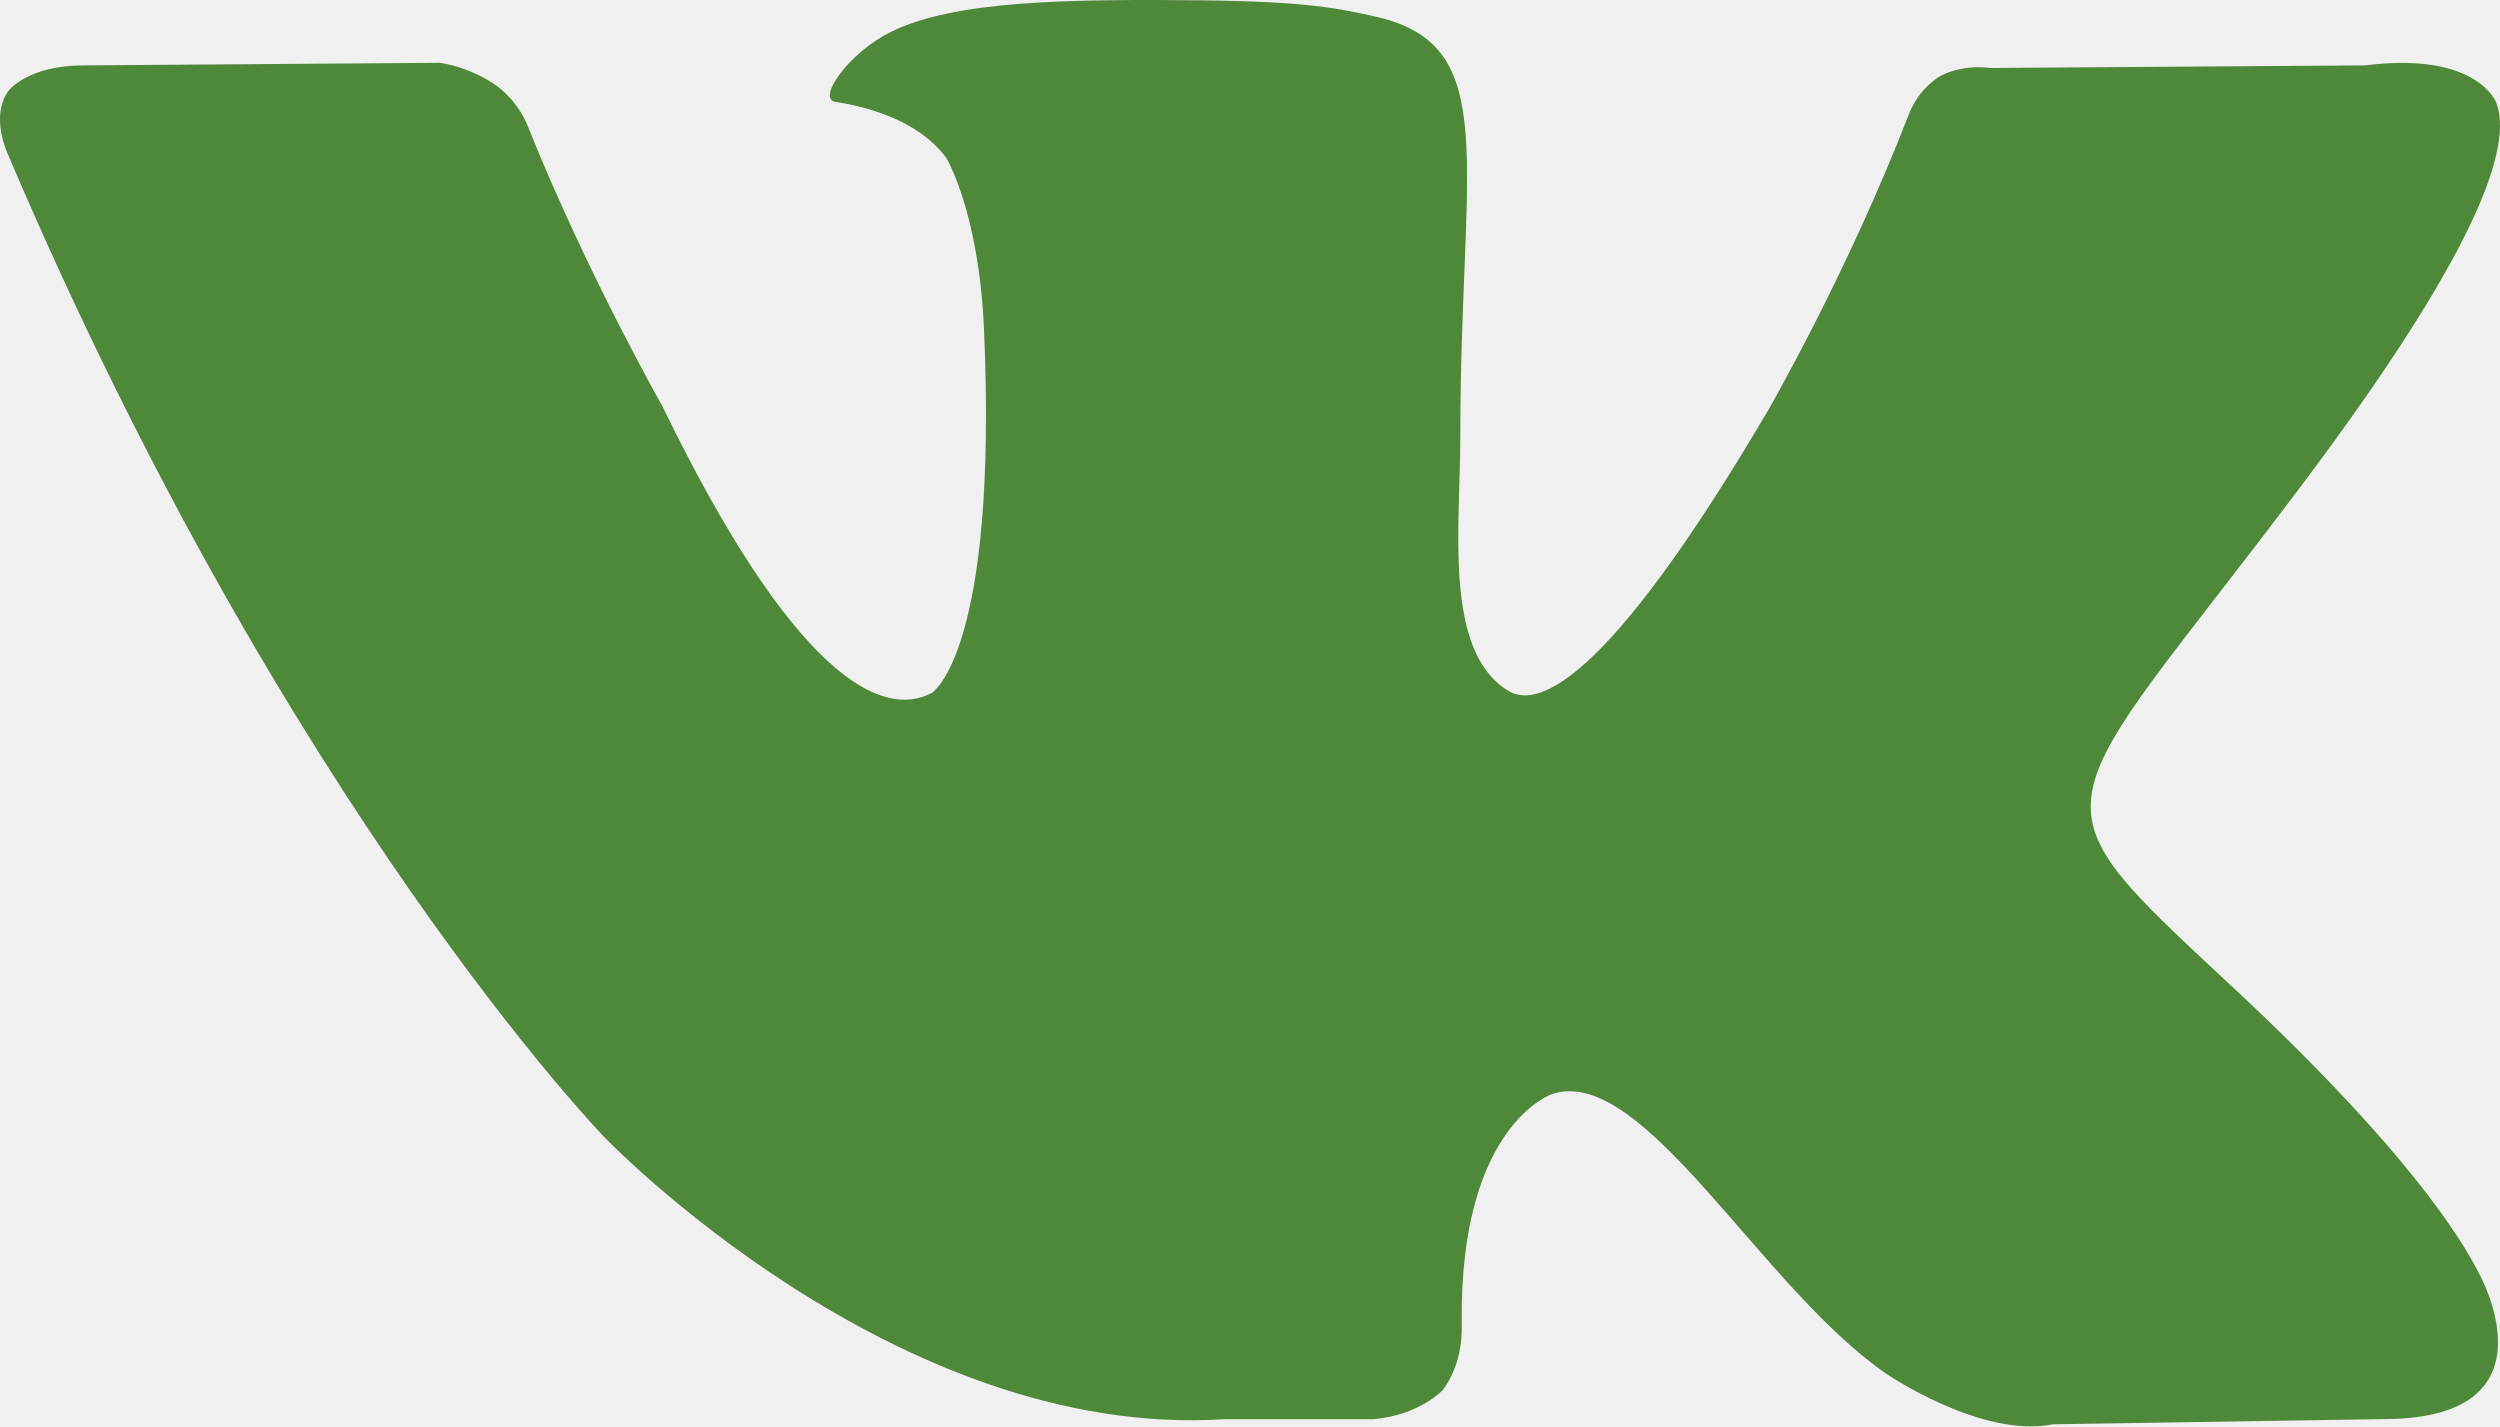
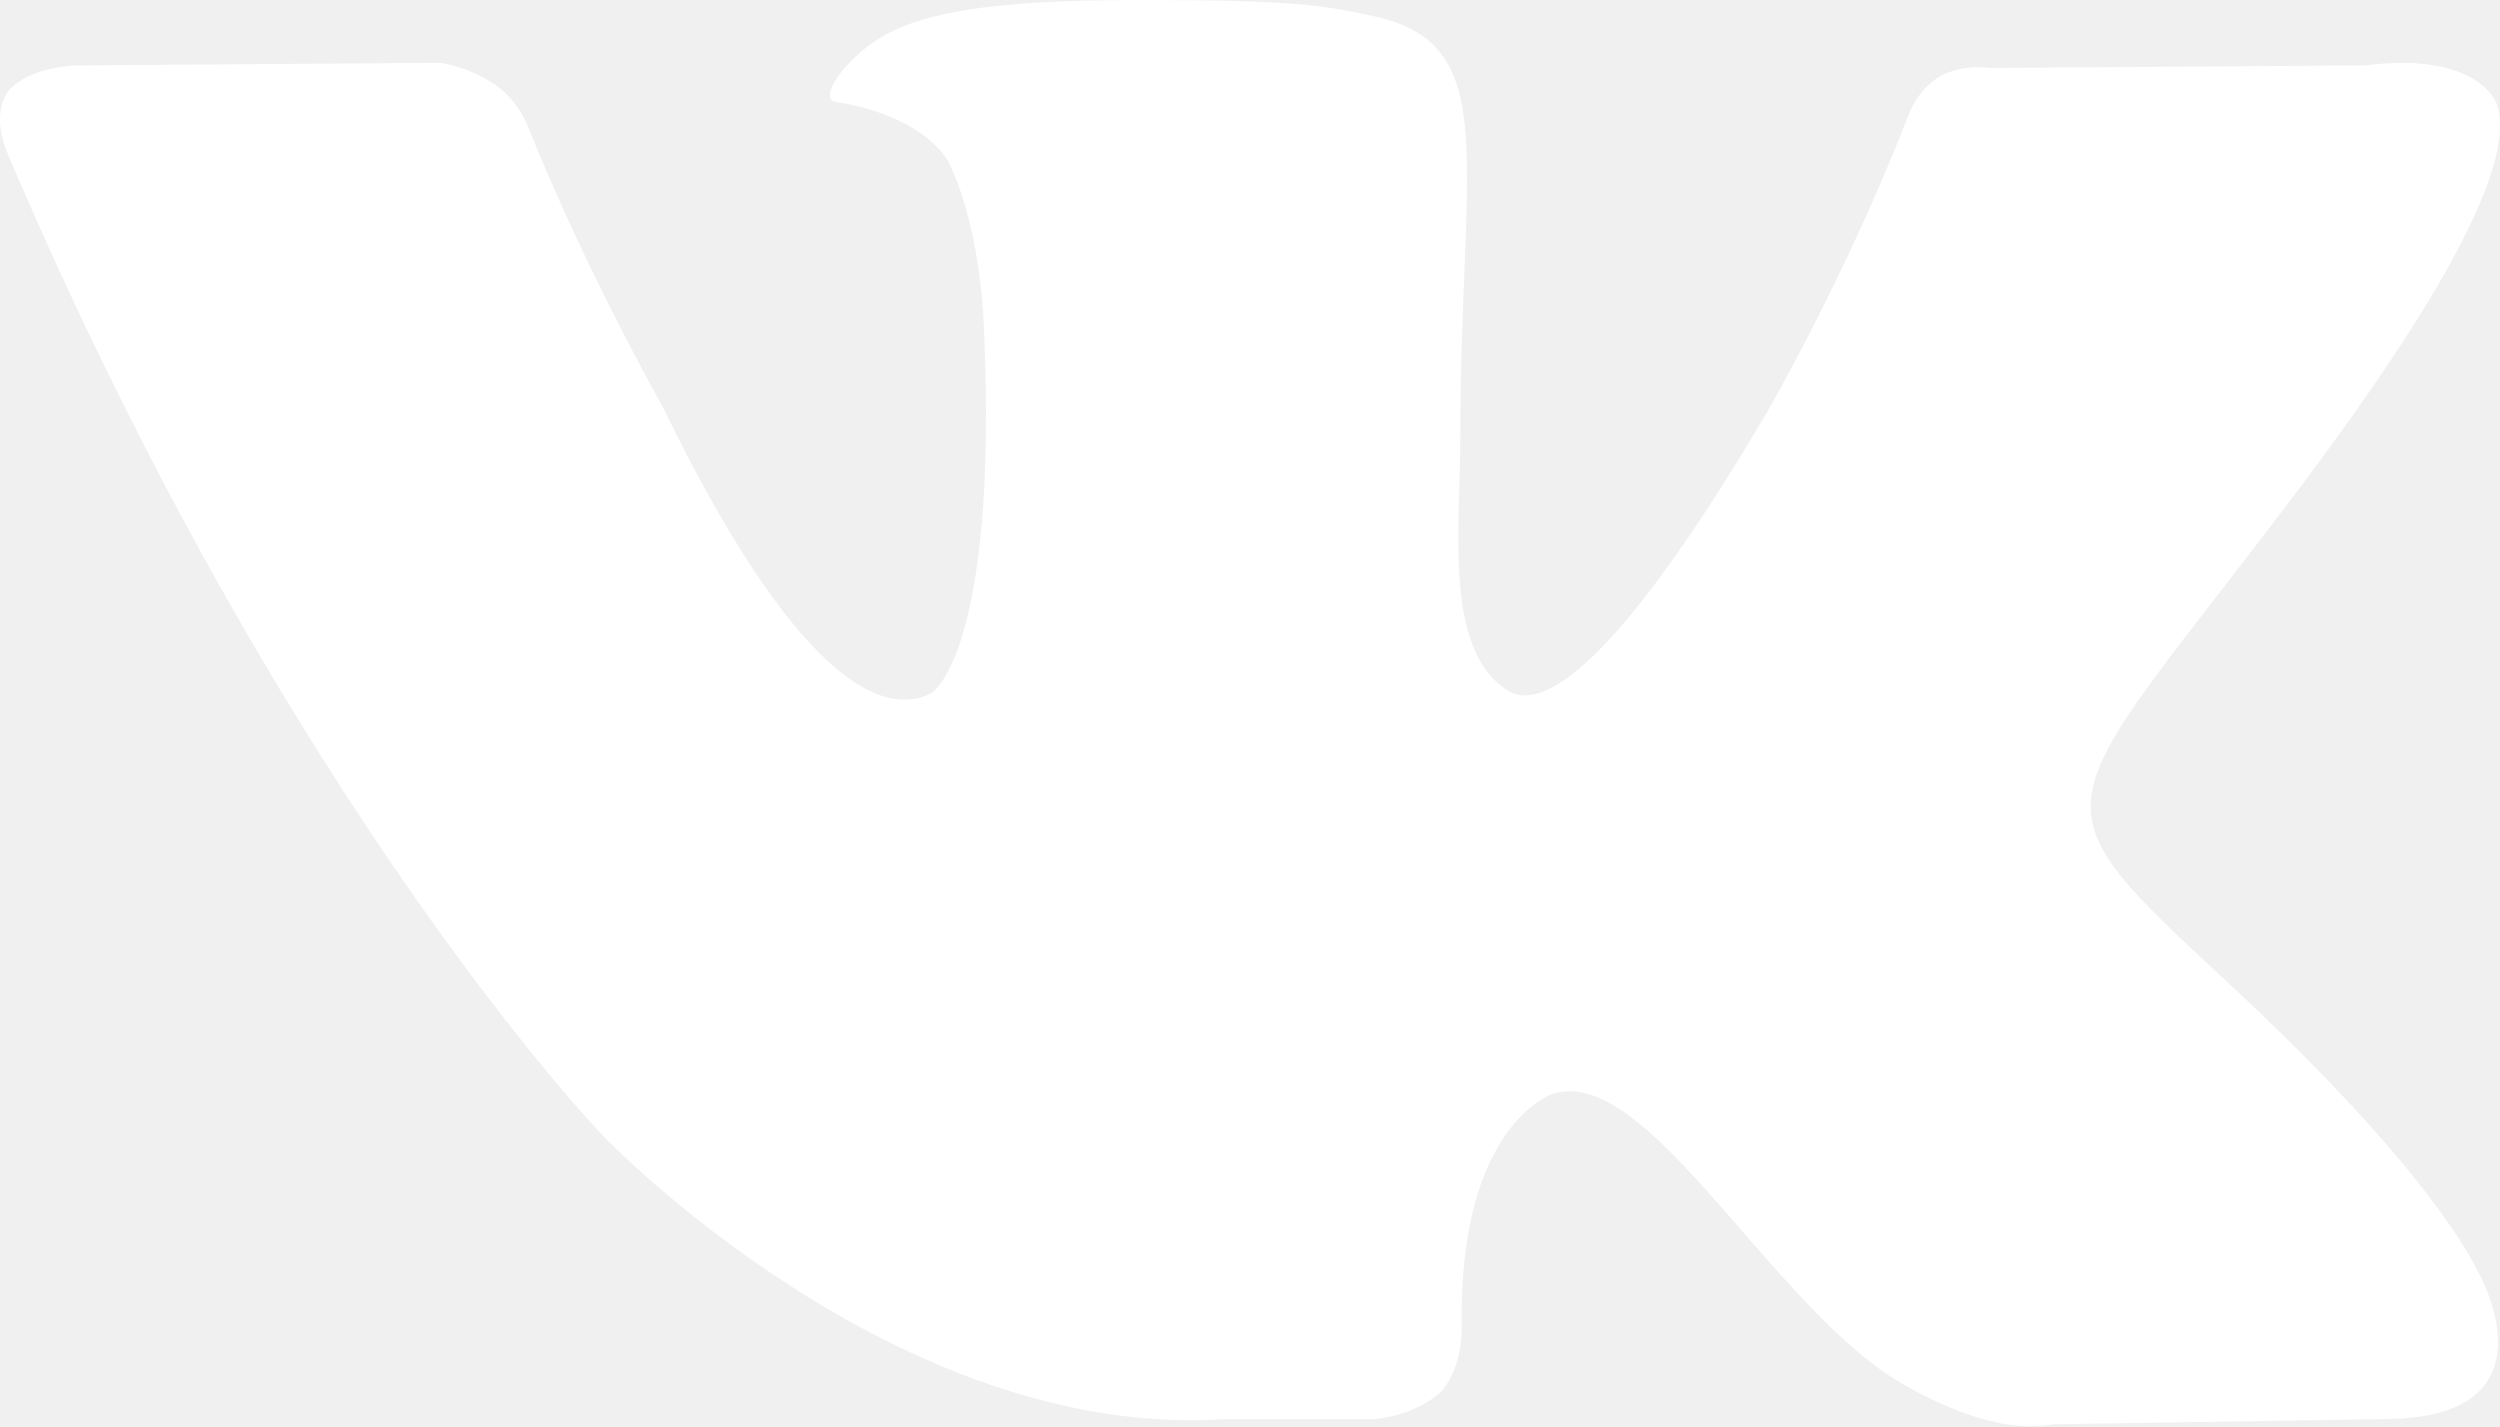
<svg xmlns="http://www.w3.org/2000/svg" version="1.1" id="Layer_1" x="0px" y="0px" width="30.011px" height="17.123px" viewBox="0 0 30.011 17.123" enable-background="new 0 0 30.011 17.123" xml:space="preserve">
  <g>
-     <path fill="#4e8839" d="M27.625,5.832c-3.031,4.031-3.359,3.656-0.859,5.984c2.406,2.234,2.906,3.313,2.984,3.453   c0,0,1,1.75-1.109,1.766l-4,0.063c-0.859,0.172-2-0.609-2-0.609c-1.5-1.031-2.906-3.703-4-3.359c0,0-1.125,0.359-1.094,2.766   c0.016,0.516-0.234,0.797-0.234,0.797s-0.281,0.297-0.828,0.344h-1.797c-3.953,0.25-7.438-3.391-7.438-3.391   S3.437,9.707,0.093,1.848c-0.219-0.516,0.016-0.766,0.016-0.766S0.343,0.785,1,0.785l4.281-0.031   c0.406,0.063,0.688,0.281,0.688,0.281s0.25,0.172,0.375,0.5c0.703,1.75,1.609,3.344,1.609,3.344   c1.563,3.219,2.625,3.766,3.234,3.438c0,0,0.797-0.484,0.625-4.375c-0.063-1.406-0.453-2.047-0.453-2.047   C11,1.41,10.328,1.27,10.031,1.223c-0.234-0.031,0.156-0.594,0.672-0.844c0.766-0.375,2.125-0.391,3.734-0.375   c1.266,0.016,1.625,0.094,2.109,0.203c1.484,0.359,0.984,1.734,0.984,5.047c0,1.063-0.203,2.547,0.563,3.031   c0.328,0.219,1.141,0.031,3.141-3.375c0,0,0.938-1.625,1.672-3.516c0.125-0.344,0.391-0.484,0.391-0.484s0.25-0.141,0.594-0.094   l4.5-0.031c1.359-0.172,1.578,0.453,1.578,0.453C30.203,1.879,29.468,3.379,27.625,5.832z" />
+     <path fill="#fff" d="M27.625,5.832c-3.031,4.031-3.359,3.656-0.859,5.984c2.406,2.234,2.906,3.313,2.984,3.453   c0,0,1,1.75-1.109,1.766l-4,0.063c-0.859,0.172-2-0.609-2-0.609c-1.5-1.031-2.906-3.703-4-3.359c0,0-1.125,0.359-1.094,2.766   c0.016,0.516-0.234,0.797-0.234,0.797s-0.281,0.297-0.828,0.344h-1.797c-3.953,0.25-7.438-3.391-7.438-3.391   S3.437,9.707,0.093,1.848c-0.219-0.516,0.016-0.766,0.016-0.766S0.343,0.785,1,0.785l4.281-0.031   c0.406,0.063,0.688,0.281,0.688,0.281s0.25,0.172,0.375,0.5c0.703,1.75,1.609,3.344,1.609,3.344   c1.563,3.219,2.625,3.766,3.234,3.438c0,0,0.797-0.484,0.625-4.375c-0.063-1.406-0.453-2.047-0.453-2.047   C11,1.41,10.328,1.27,10.031,1.223c-0.234-0.031,0.156-0.594,0.672-0.844c0.766-0.375,2.125-0.391,3.734-0.375   c1.266,0.016,1.625,0.094,2.109,0.203c1.484,0.359,0.984,1.734,0.984,5.047c0,1.063-0.203,2.547,0.563,3.031   c0.328,0.219,1.141,0.031,3.141-3.375c0,0,0.938-1.625,1.672-3.516c0.125-0.344,0.391-0.484,0.391-0.484s0.25-0.141,0.594-0.094   l4.5-0.031c1.359-0.172,1.578,0.453,1.578,0.453C30.203,1.879,29.468,3.379,27.625,5.832z" />
  </g>
</svg>
